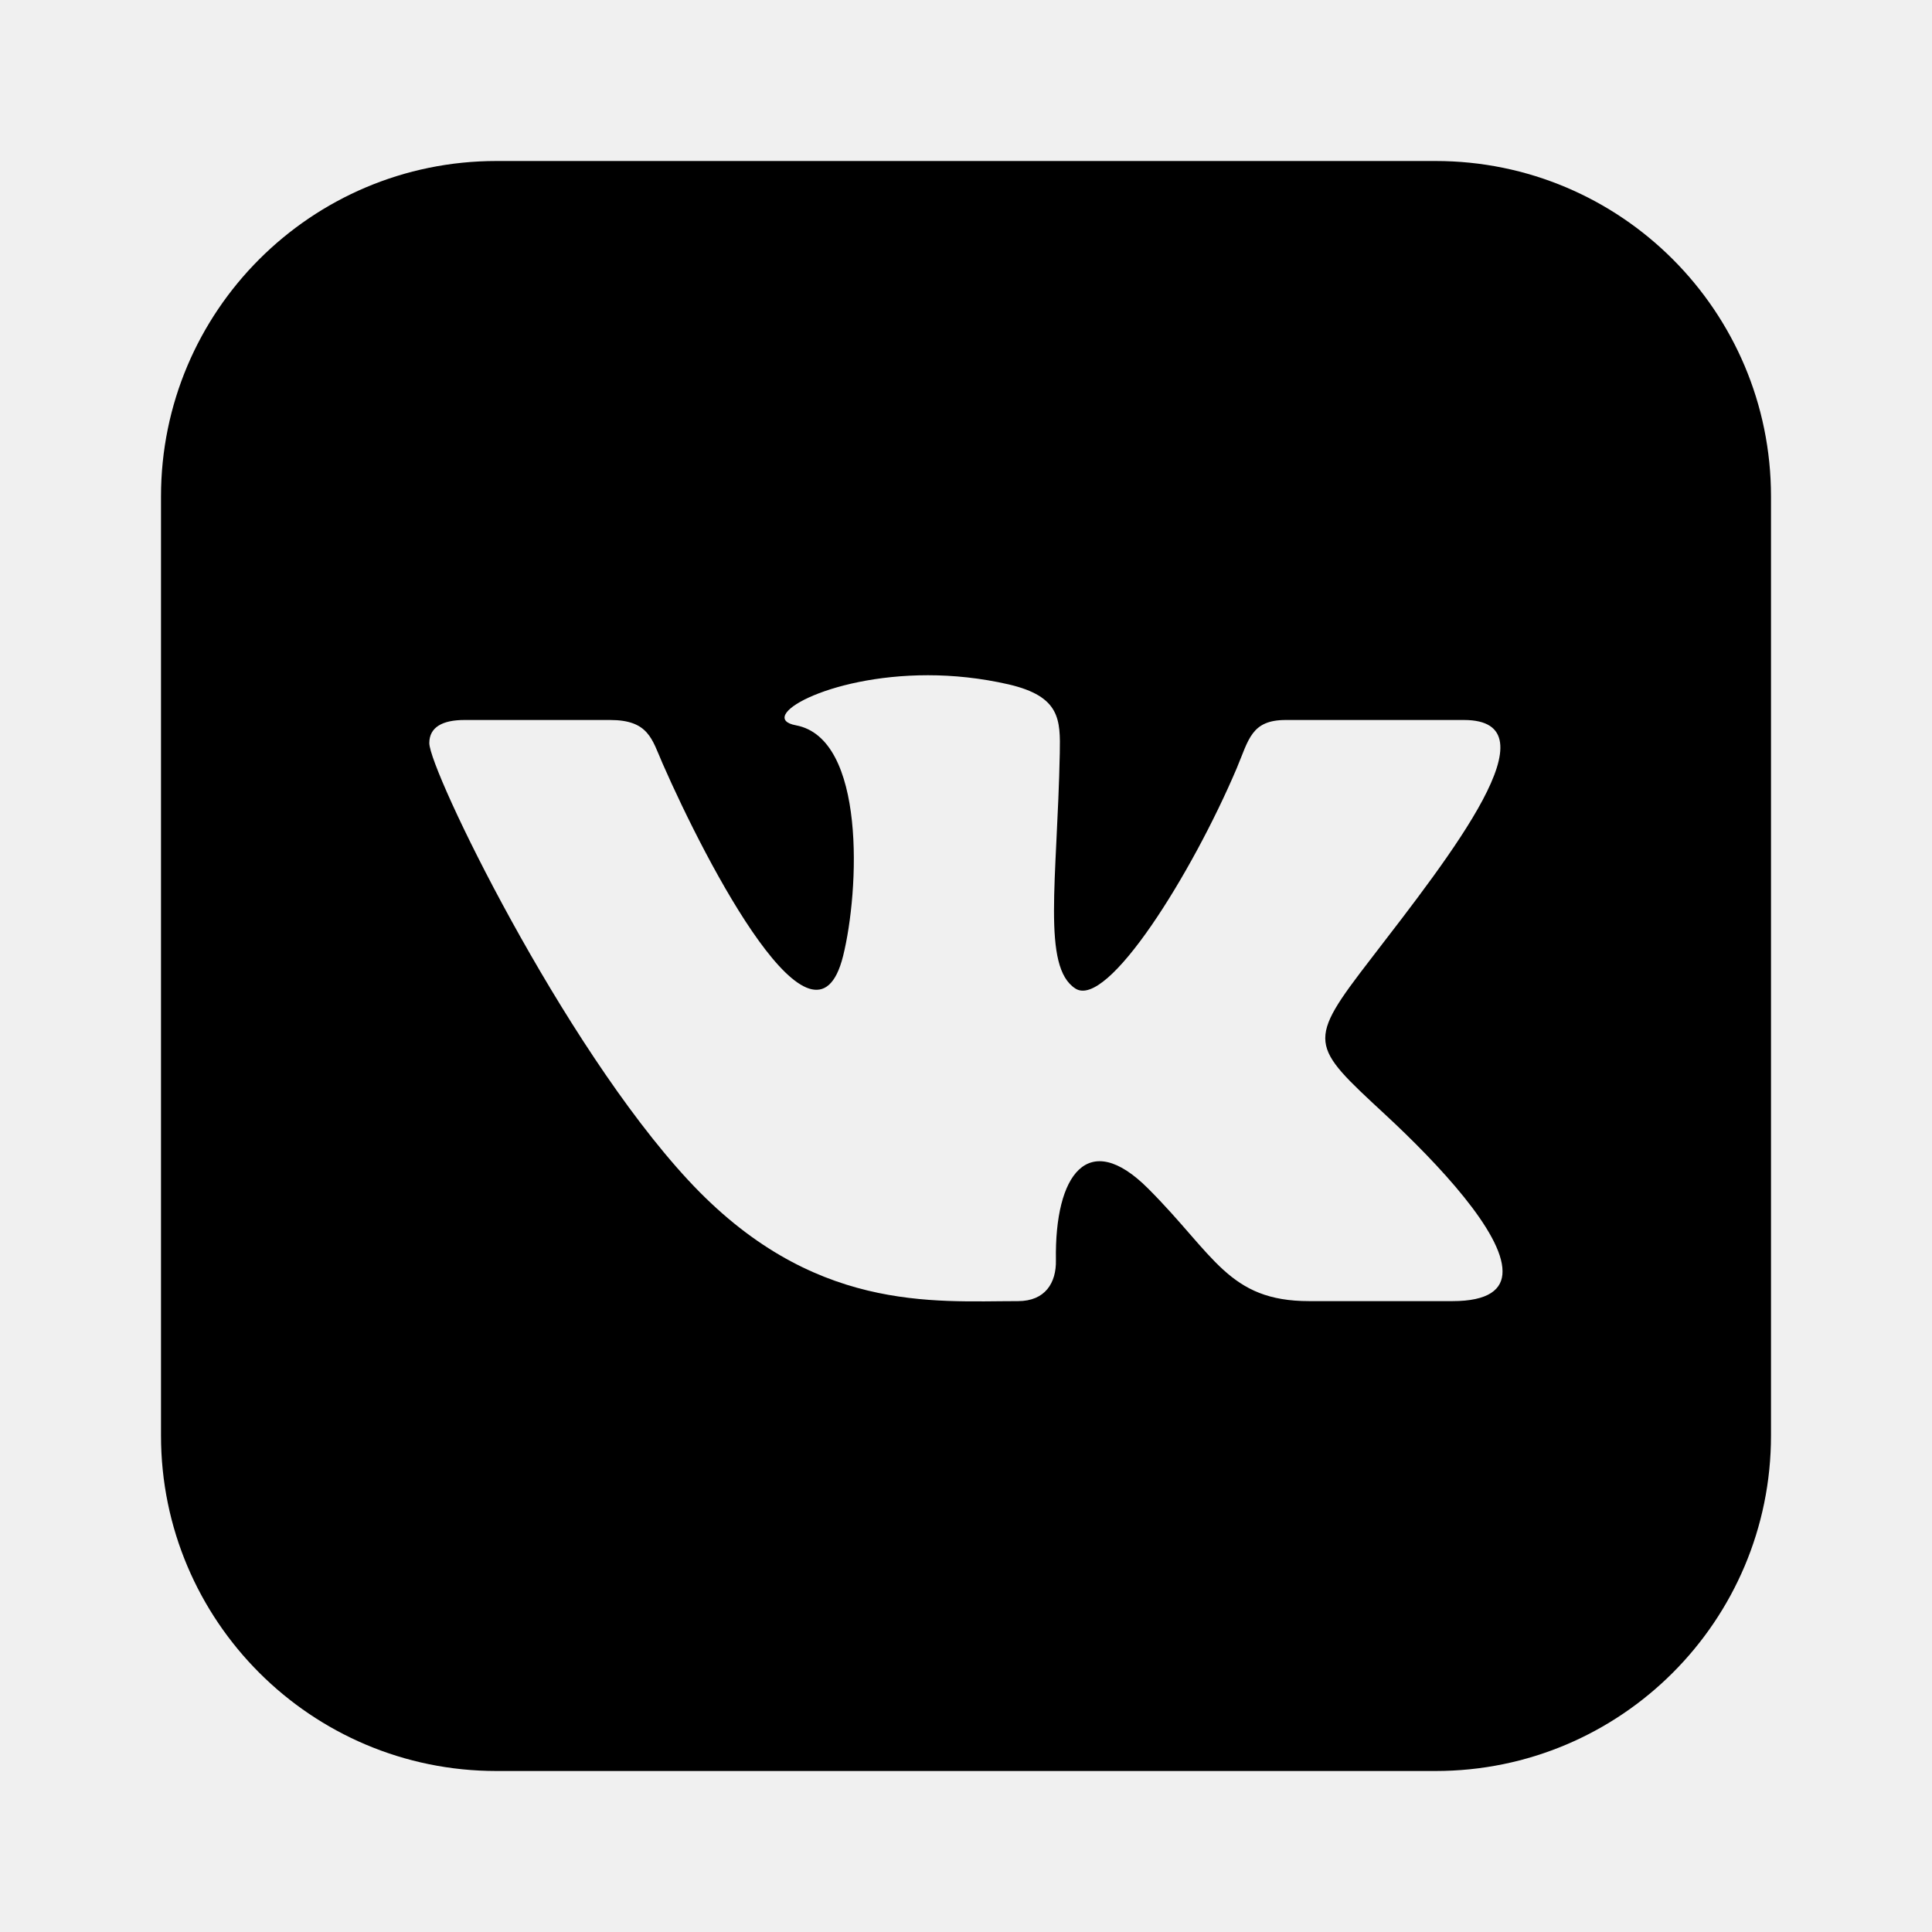
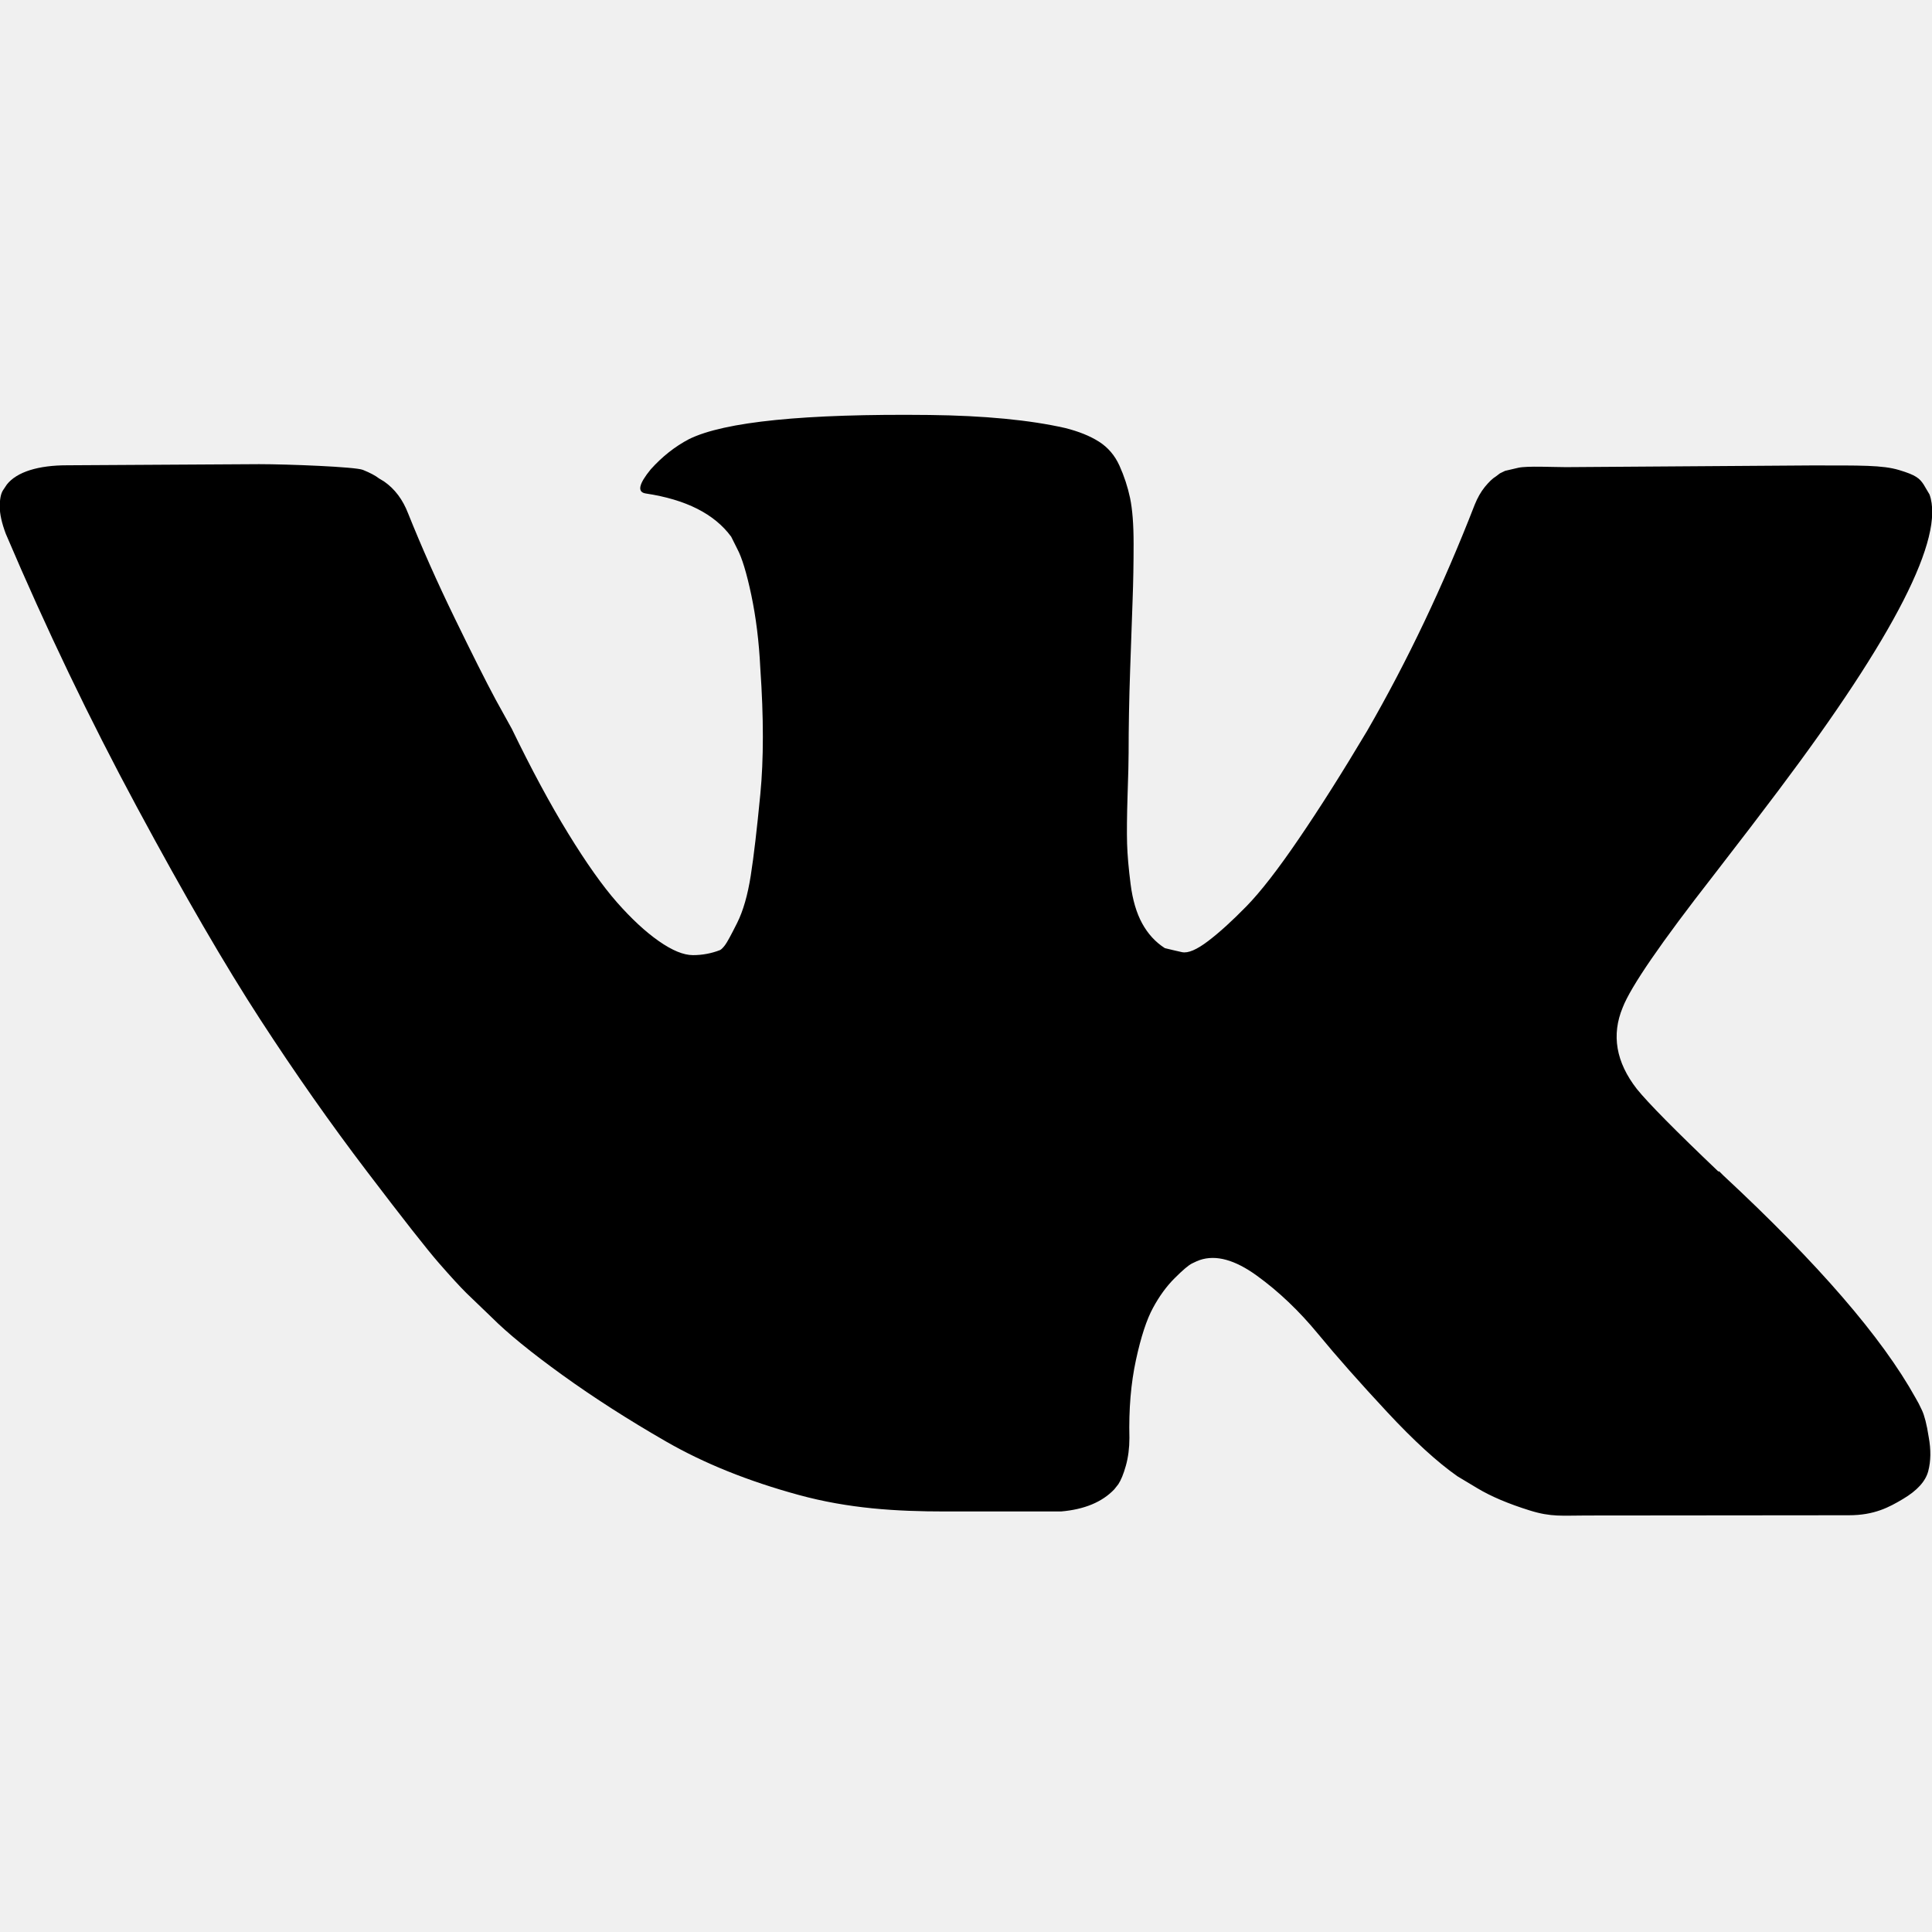
- <svg xmlns="http://www.w3.org/2000/svg" width="24" height="24" viewBox="0 0 24 24" fill="none">
-   <g clip-path="url(#clip0_21674_2255)">
-     <path d="M17.833 2H6.167C3.866 2 2 3.866 2 6.167V17.833C2 20.134 3.866 22 6.167 22H17.833C20.135 22 22 20.134 22 17.833V6.167C22 3.866 20.135 2 17.833 2ZM18.042 16.163H16.263C15.259 16.163 15.089 15.591 14.262 14.764C13.515 14.017 13.1 14.59 13.117 15.654C13.123 15.937 12.983 16.163 12.646 16.163C11.592 16.163 10.079 16.312 8.547 14.658C6.978 12.964 5.333 9.566 5.333 9.231C5.333 9.033 5.497 8.944 5.77 8.944H7.578C8.057 8.944 8.098 9.181 8.231 9.485C8.787 10.752 10.118 13.297 10.473 11.877C10.676 11.062 10.759 9.172 9.887 9.01C9.392 8.918 10.263 8.388 11.527 8.388C11.841 8.388 12.182 8.422 12.531 8.502C13.172 8.652 13.173 8.938 13.165 9.357C13.133 10.943 12.941 12.011 13.359 12.28C13.758 12.538 14.808 10.849 15.362 9.546C15.514 9.185 15.544 8.944 15.973 8.944H18.185C19.343 8.944 18.033 10.608 17.032 11.908C16.226 12.954 16.269 12.975 17.207 13.845C17.876 14.465 18.665 15.312 18.665 15.792C18.667 16.018 18.49 16.163 18.042 16.163Z" fill="black" />
+ <svg xmlns="http://www.w3.org/2000/svg" version="1.1" id="Capa_1" x="0px" y="0px" width="24px" height="24px" viewBox="0 0 24 24" enable-background="new 0 0 24 24" xml:space="preserve" class="eapps-social-icons-item-icon">
+   <g>
+     <path fill="%233673BE" d="M23.876,17.52c-0.029-0.063-0.056-0.115-0.081-0.156c-0.416-0.75-1.212-1.67-2.387-2.762l-0.025-0.025 l-0.012-0.012l-0.013-0.013h-0.013c-0.533-0.508-0.871-0.85-1.012-1.025c-0.259-0.333-0.317-0.671-0.175-1.012 c0.1-0.258,0.475-0.804,1.125-1.637c0.342-0.442,0.612-0.795,0.812-1.062c1.441-1.916,2.066-3.141,1.874-3.674l-0.074-0.125 c-0.05-0.075-0.096-0.116-0.304-0.178c-0.208-0.062-0.466-0.057-1.107-0.057l-3.03,0.021c-0.155,0-0.486-0.017-0.594,0.008 s-0.163,0.038-0.163,0.038L18.633,5.88l-0.05,0.038c-0.042,0.025-0.087,0.069-0.138,0.131c-0.05,0.062-0.091,0.135-0.125,0.219 c-0.392,1.008-0.837,1.945-1.337,2.811c-0.308,0.517-0.591,0.964-0.85,1.343c-0.258,0.379-0.475,0.658-0.65,0.837 c-0.175,0.179-0.333,0.323-0.475,0.431s-0.25,0.154-0.325,0.138c-0.075-0.017-0.146-0.033-0.213-0.05 c-0.117-0.075-0.21-0.177-0.281-0.306s-0.119-0.292-0.144-0.487c-0.025-0.196-0.04-0.364-0.044-0.506 c-0.004-0.141-0.002-0.342,0.006-0.6c0.009-0.258,0.013-0.433,0.013-0.525c0-0.317,0.006-0.66,0.019-1.031s0.023-0.664,0.031-0.881 s0.012-0.446,0.012-0.687c0-0.242-0.015-0.431-0.044-0.569c-0.029-0.137-0.073-0.271-0.131-0.4s-0.144-0.229-0.256-0.3 c-0.112-0.071-0.252-0.127-0.419-0.169c-0.442-0.1-1.004-0.154-1.687-0.162C9.996,5.138,9,5.238,8.559,5.455 C8.384,5.547,8.226,5.672,8.084,5.83c-0.15,0.183-0.171,0.283-0.063,0.3c0.5,0.075,0.854,0.254,1.062,0.537l0.075,0.15 c0.058,0.108,0.117,0.3,0.175,0.575c0.058,0.275,0.096,0.579,0.112,0.912c0.042,0.608,0.042,1.129,0,1.562 s-0.081,0.771-0.119,1.012c-0.038,0.242-0.094,0.437-0.169,0.587s-0.125,0.242-0.15,0.275s-0.046,0.054-0.062,0.062 c-0.108,0.042-0.221,0.063-0.337,0.063c-0.117,0-0.258-0.058-0.425-0.175c-0.167-0.117-0.339-0.277-0.519-0.481 c-0.179-0.204-0.381-0.489-0.606-0.856c-0.225-0.366-0.458-0.8-0.7-1.299l-0.2-0.362C6.033,8.459,5.862,8.119,5.646,7.674 C5.429,7.228,5.238,6.797,5.071,6.381c-0.067-0.175-0.167-0.308-0.3-0.4L4.708,5.943C4.666,5.91,4.6,5.874,4.508,5.837 C4.416,5.799,3.576,5.766,3.219,5.766L0.831,5.78c-0.35,0-0.621,0.08-0.746,0.239l-0.05,0.075c-0.025,0.042-0.038,0.108-0.038,0.2 s0.025,0.204,0.075,0.337c0.5,1.175,1.043,2.308,1.631,3.399C2.29,11.121,2.801,12,3.234,12.666 c0.433,0.667,0.875,1.296,1.325,1.887c0.45,0.592,0.748,0.971,0.893,1.137c0.146,0.167,0.26,0.292,0.344,0.375l0.312,0.3 c0.2,0.2,0.494,0.439,0.881,0.718c0.387,0.279,0.816,0.554,1.287,0.825c0.471,0.271,1.018,0.491,1.643,0.662 s1.218,0.206,1.824,0.206h1.437c0.291-0.025,0.512-0.117,0.662-0.275l0.05-0.063c0.033-0.05,0.065-0.127,0.094-0.231 s0.044-0.219,0.044-0.344c-0.009-0.358,0.019-0.681,0.081-0.968s0.133-0.504,0.213-0.65c0.079-0.146,0.169-0.269,0.269-0.368 c0.1-0.1,0.171-0.16,0.213-0.181c0.041-0.021,0.075-0.035,0.1-0.044c0.2-0.067,0.435-0.002,0.706,0.194s0.525,0.437,0.762,0.725 s0.523,0.61,0.856,0.968s0.625,0.625,0.875,0.8l0.25,0.15c0.167,0.1,0.383,0.192,0.65,0.275c0.266,0.083,0.401,0.062,0.7,0.062 l3.262-0.003c0.316,0,0.5-0.099,0.674-0.203c0.175-0.104,0.279-0.219,0.312-0.344s0.035-0.267,0.006-0.425 C23.935,17.693,23.905,17.582,23.876,17.52z" />
  </g>
-   <defs>
-     <clipPath id="clip0_21674_2255">
-       <rect width="20" height="20" fill="white" transform="translate(2 2)" />
-     </clipPath>
-   </defs>
</svg>
